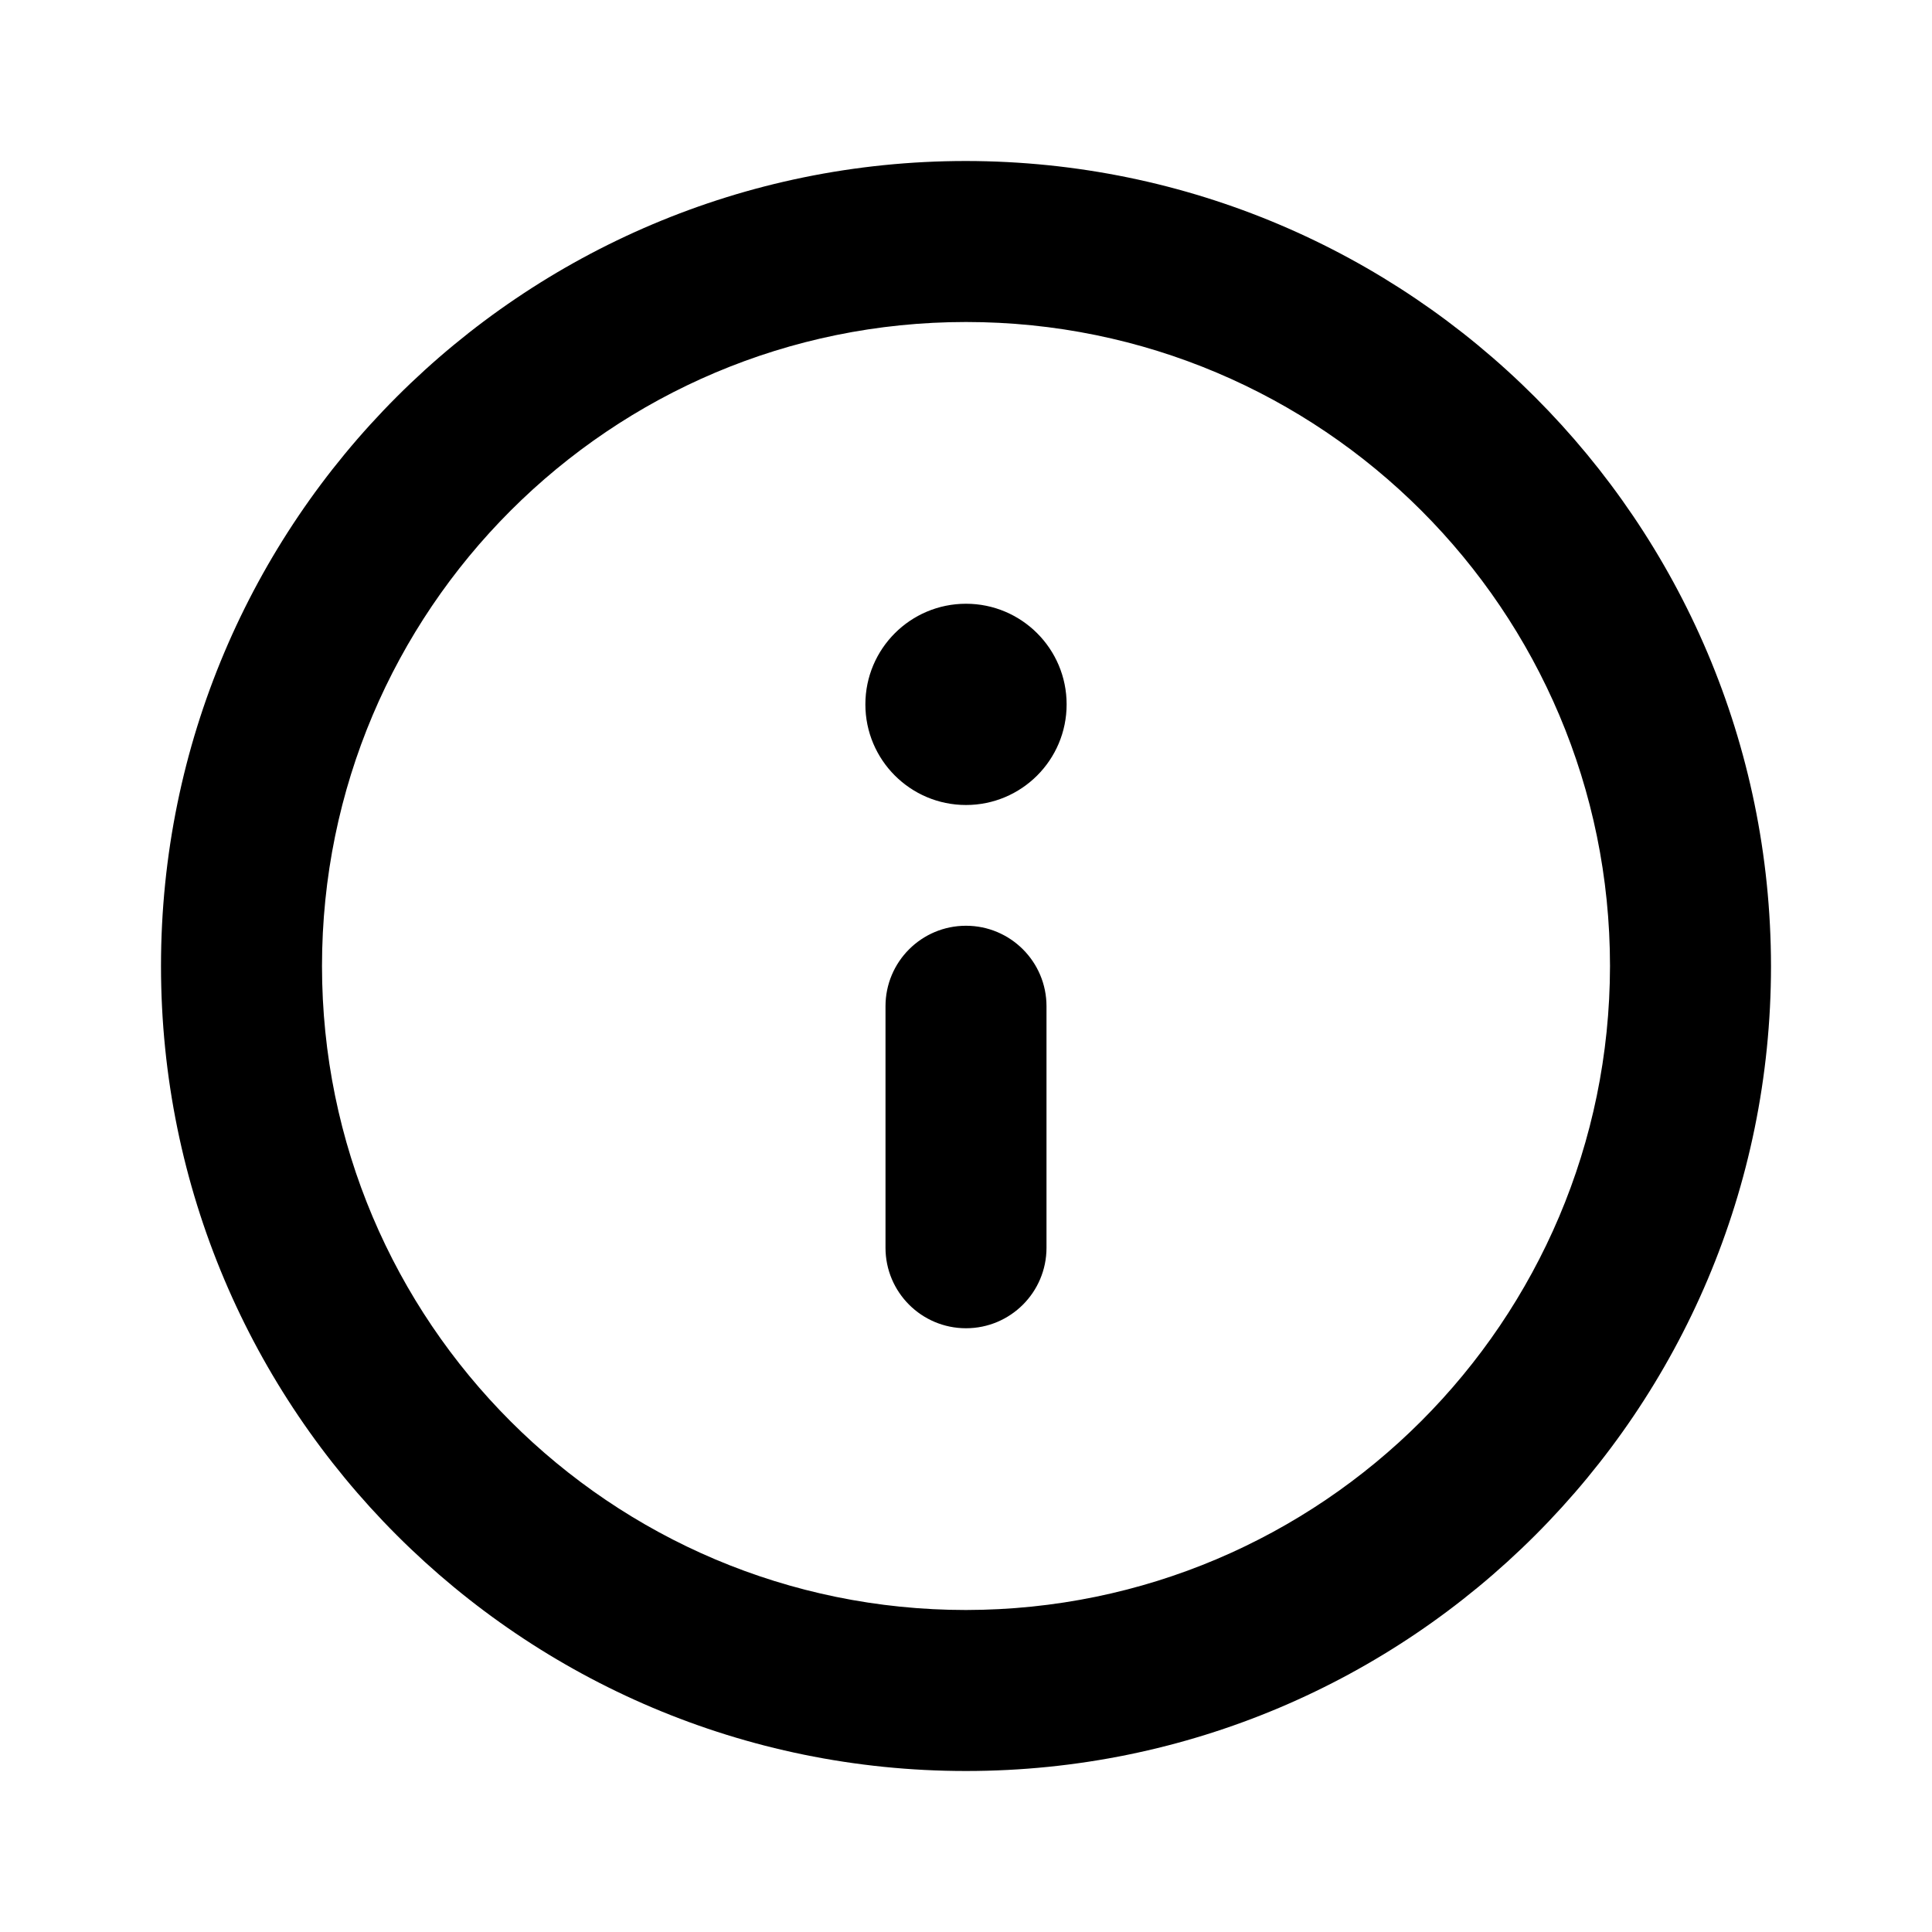
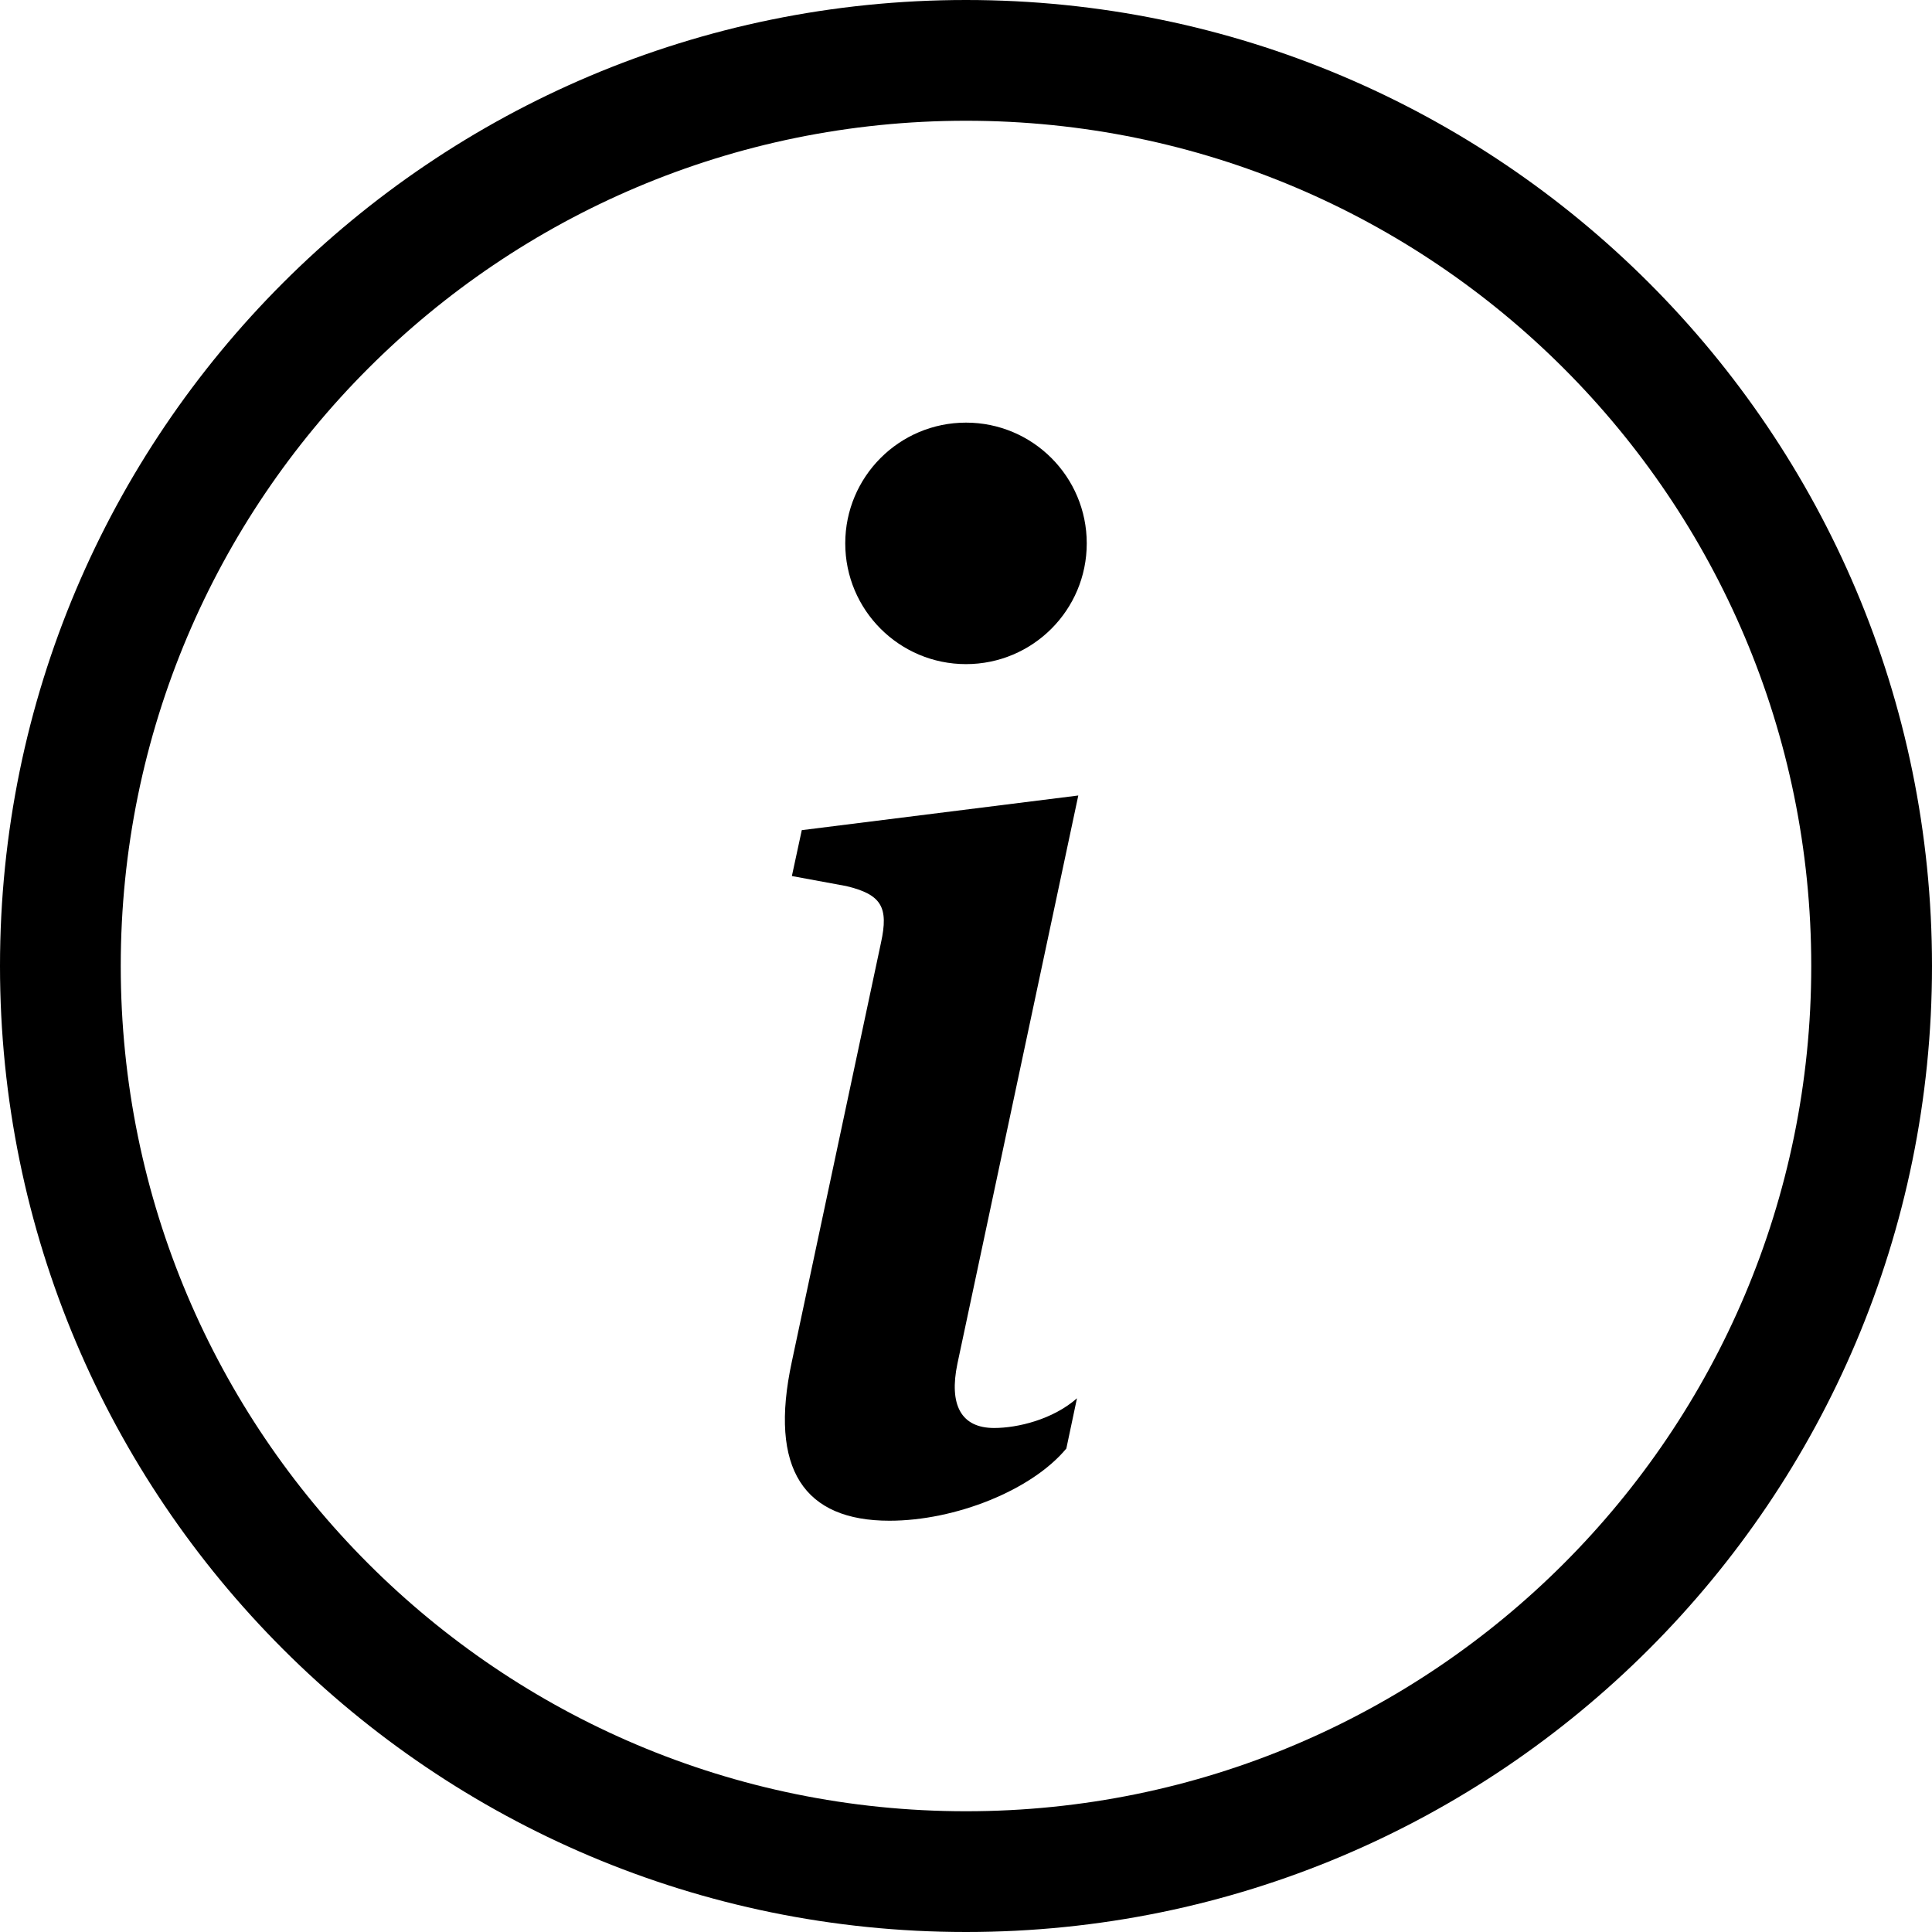
- <svg xmlns="http://www.w3.org/2000/svg" id="Layer_1" data-name="Layer 1" viewBox="0 0 24 24">
-   <path d="M12,2A10,10,0,1,0,22,12,10.011,10.011,0,0,0,12,2Zm0,18a8,8,0,1,1,8-8A8.009,8.009,0,0,1,12,20Zm0-8.5a1,1,0,0,0-1,1v3a1,1,0,0,0,2,0v-3A1,1,0,0,0,12,11.5Zm0-4a1.25,1.25,0,1,0,1.25,1.25A1.25,1.25,0,0,0,12,7.5Z" />
+ <svg xmlns="http://www.w3.org/2000/svg" width="16" height="16" fill="currentColor" class="bi bi-info-circle" viewBox="0 0 16 16">
+   <path d="M8 15A7 7 0 1 1 8 1a7 7 0 0 1 0 14zm0 1A8 8 0 1 0 8 0a8 8 0 0 0 0 16z" />
+   <path d="m8.93 6.588-2.29.287-.082.38.45.083c.294.07.352.176.288.469l-.738 3.468c-.194.897.105 1.319.808 1.319.545 0 1.178-.252 1.465-.598l.088-.416c-.2.176-.492.246-.686.246-.275 0-.375-.193-.304-.533L8.93 6.588zM9 4.5a1 1 0 1 1-2 0 1 1 0 0 1 2 0z" />
</svg>
